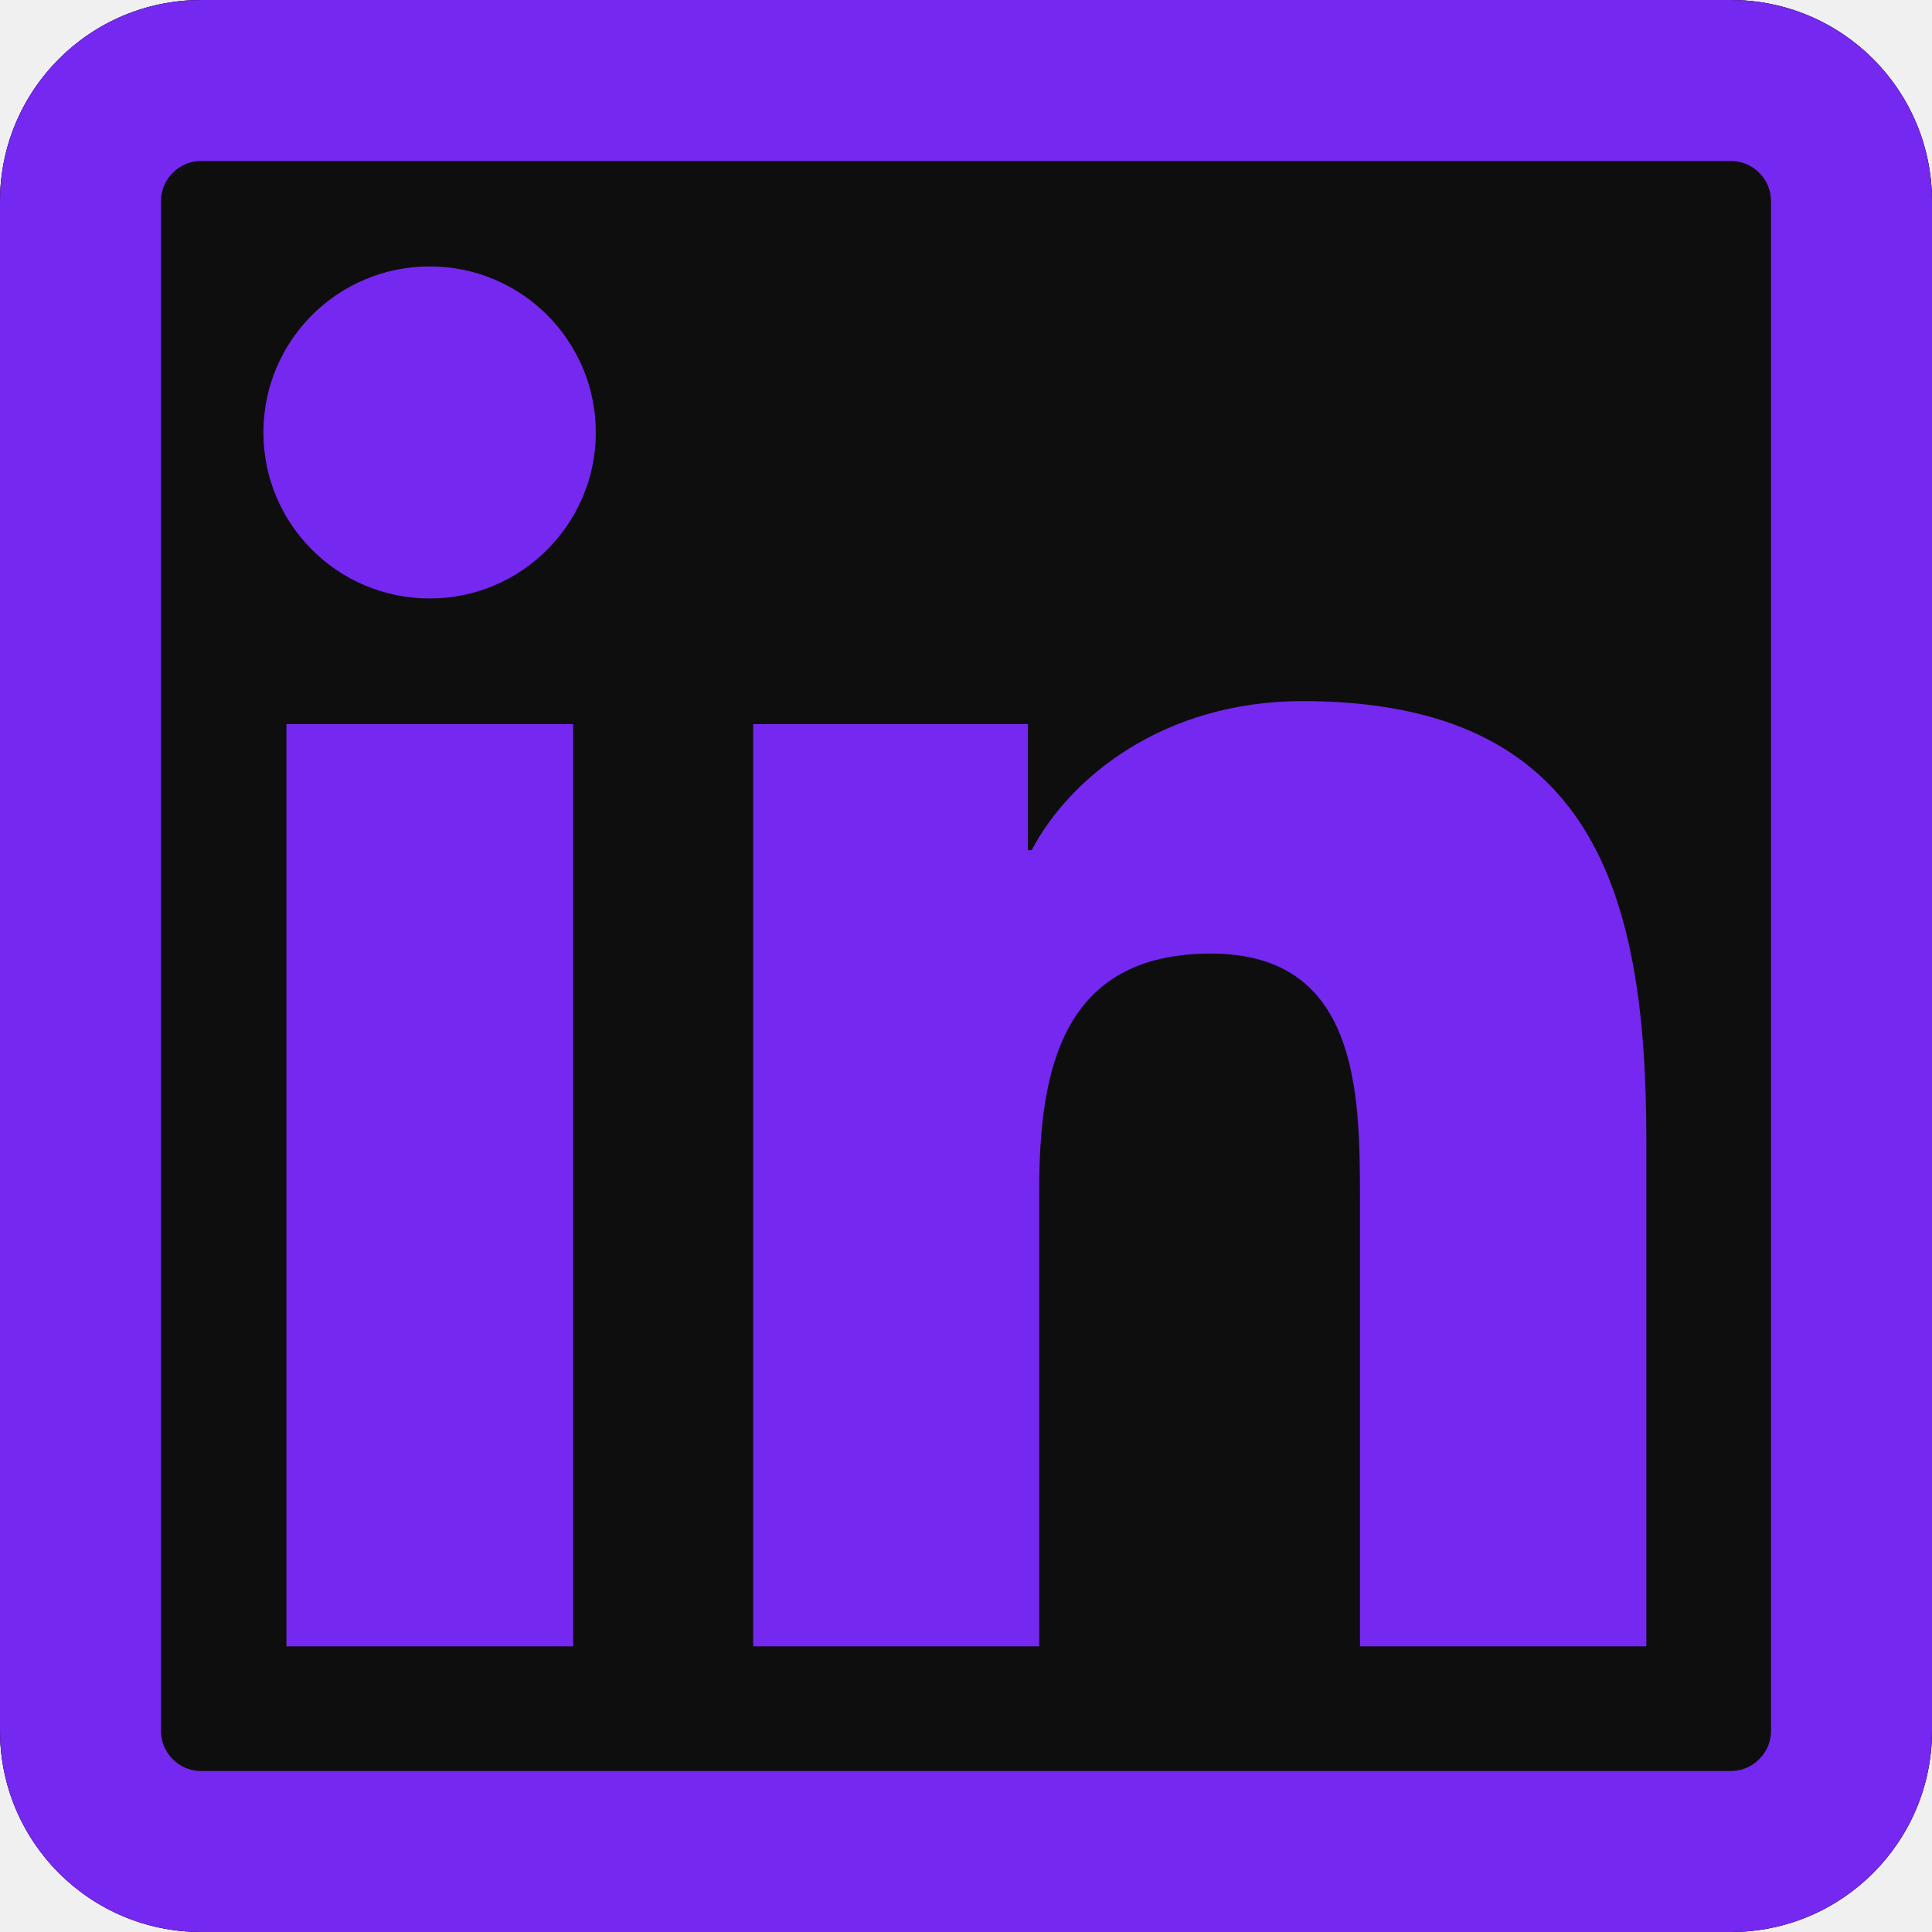
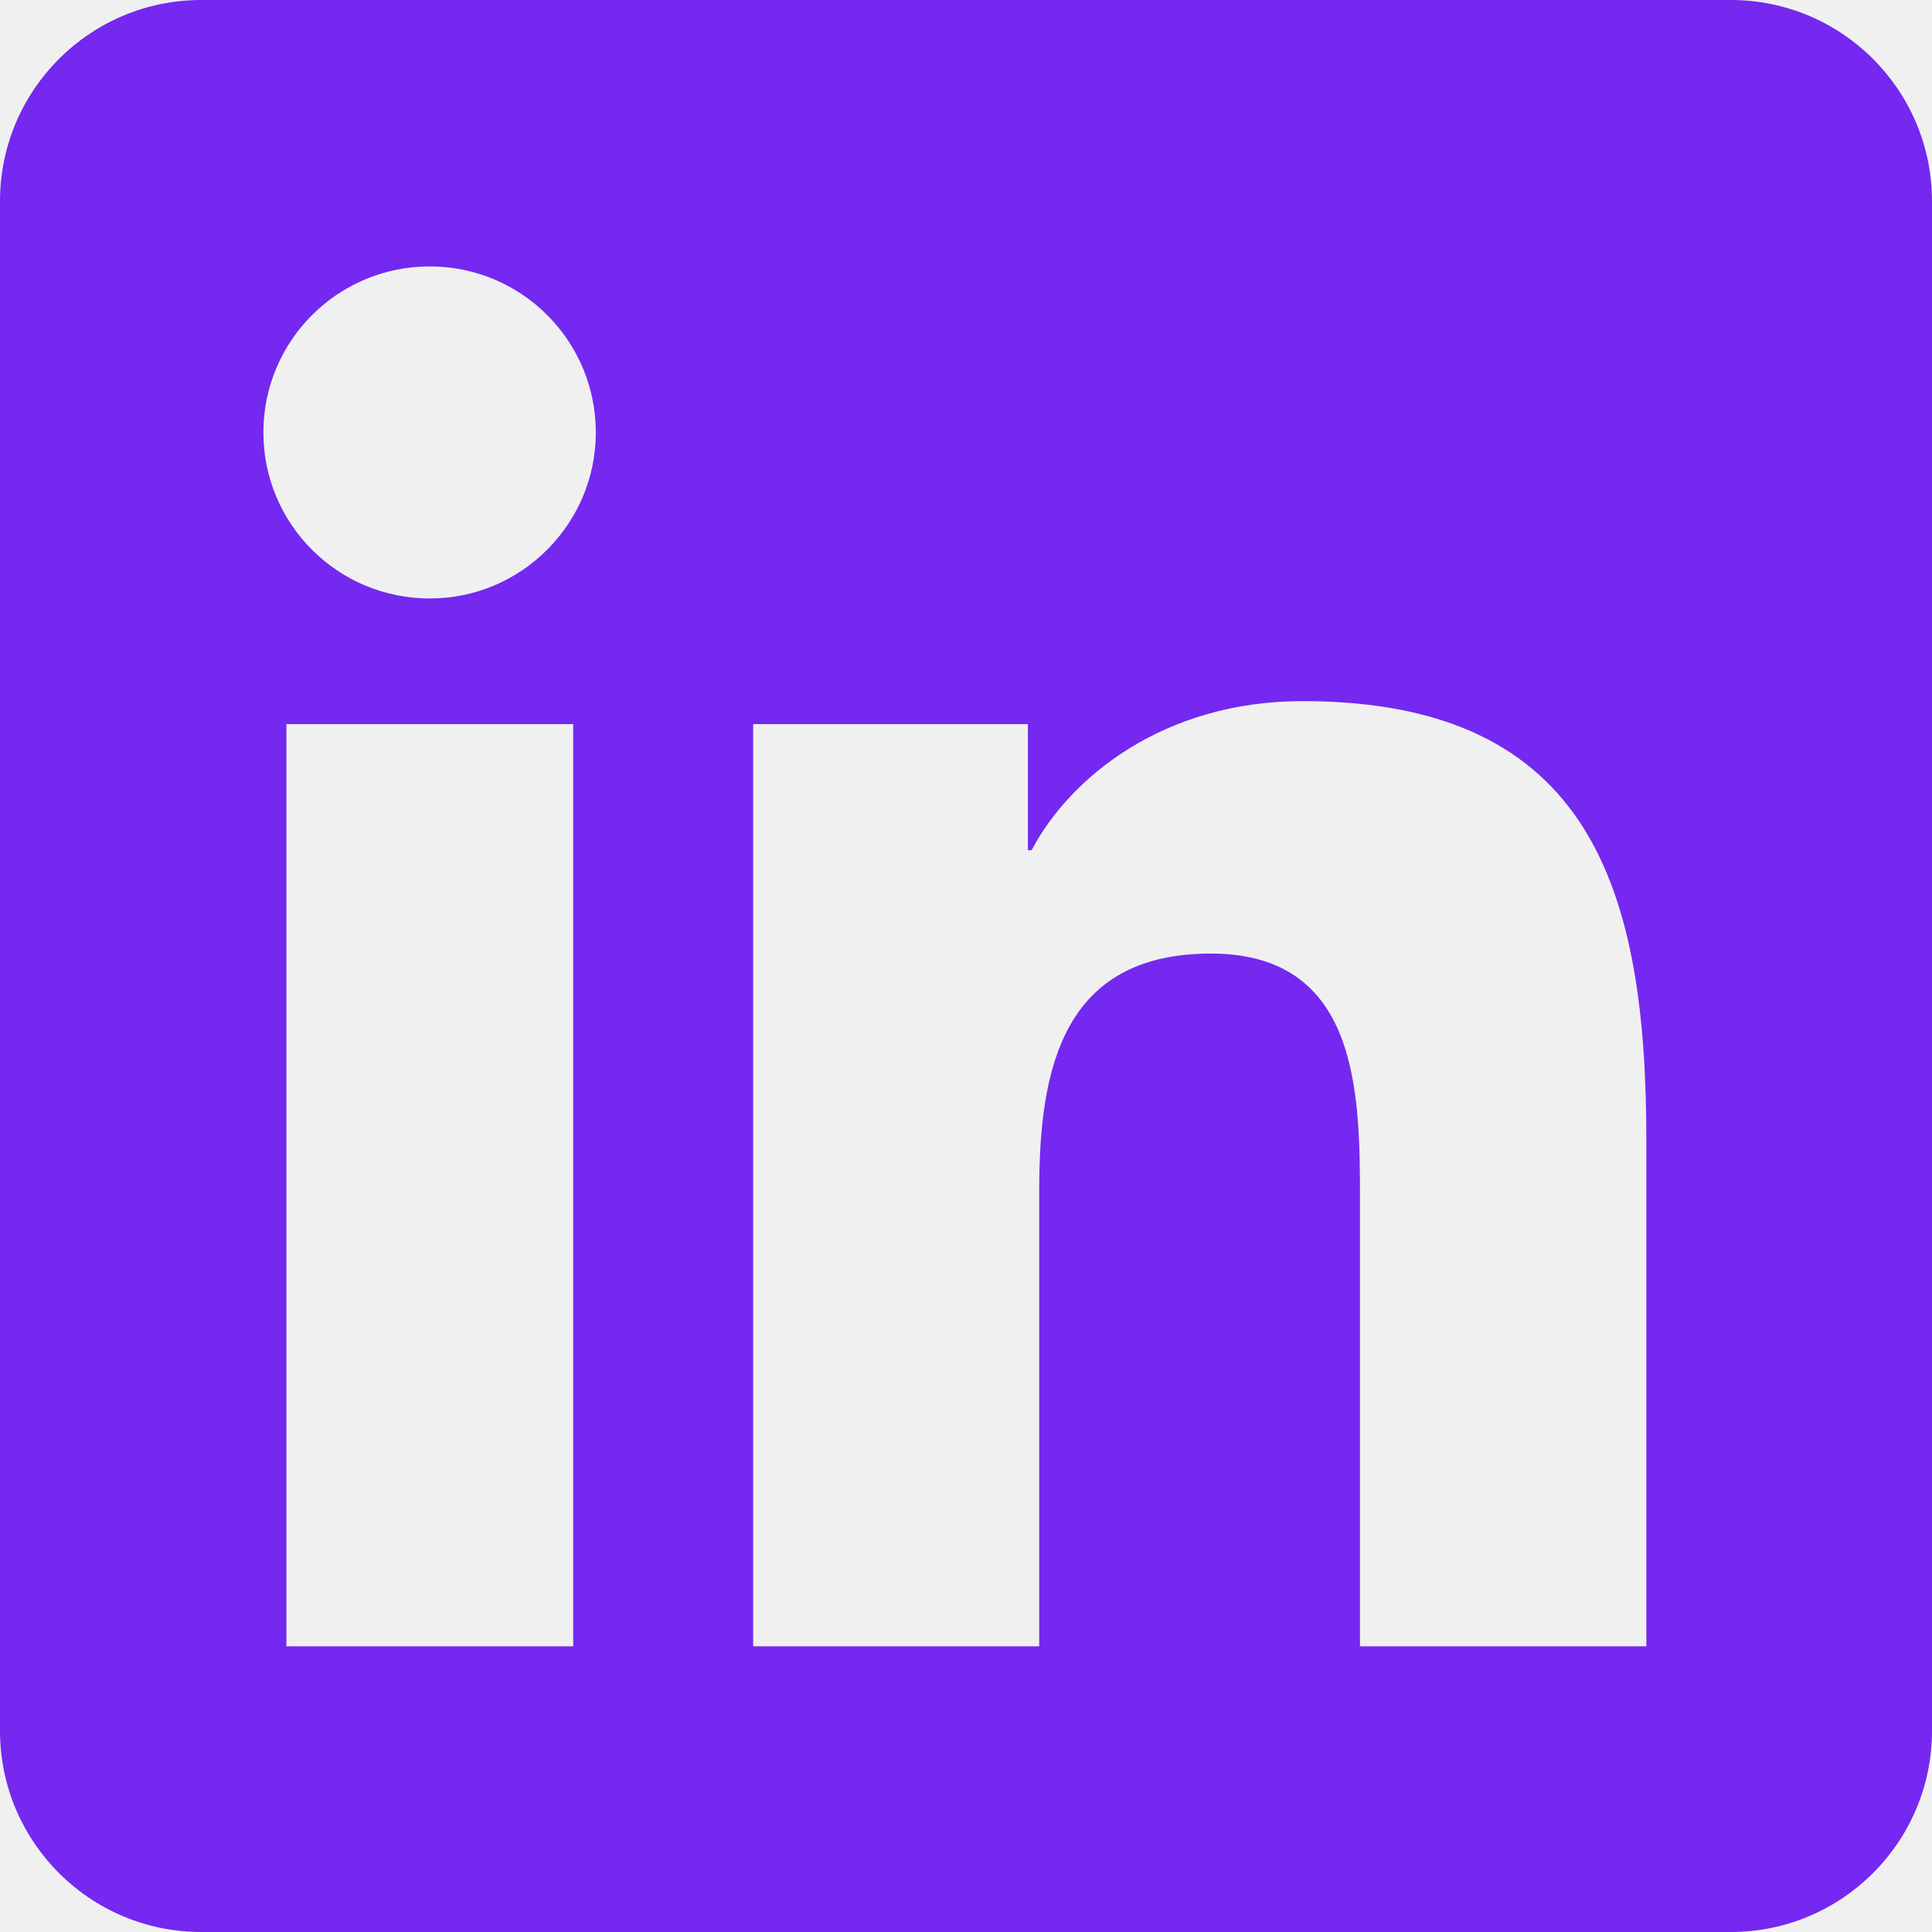
<svg xmlns="http://www.w3.org/2000/svg" width="48" height="48" viewBox="0 0 48 48" fill="none">
  <g clip-path="url(#clip0_101_19)">
-     <rect width="48" height="48" rx="5" fill="#7528F0" />
-     <path d="M44.447 0H3.544C1.584 0 0 1.547 0 3.459V44.531C0 46.444 1.584 48 3.544 48H44.447C46.406 48 48 46.444 48 44.541V3.459C48 1.547 46.406 0 44.447 0ZM14.241 40.903H7.116V17.991H14.241V40.903ZM10.678 14.869C8.391 14.869 6.544 13.022 6.544 10.744C6.544 8.466 8.391 6.619 10.678 6.619C12.956 6.619 14.803 8.466 14.803 10.744C14.803 13.012 12.956 14.869 10.678 14.869ZM40.903 40.903H33.788V29.766C33.788 27.113 33.741 23.691 30.084 23.691C26.381 23.691 25.819 26.587 25.819 29.578V40.903H18.712V17.991H25.538V21.122H25.631C26.578 19.322 28.903 17.419 32.362 17.419C39.572 17.419 40.903 22.163 40.903 28.331V40.903Z" fill="#0E0E0E" />
+     <path d="M44.447 0H3.544C1.584 0 0 1.547 0 3.459V44.531C0 46.444 1.584 48 3.544 48H44.447C46.406 48 48 46.444 48 44.541V3.459C48 1.547 46.406 0 44.447 0ZM14.241 40.903H7.116V17.991H14.241V40.903ZM10.678 14.869C8.391 14.869 6.544 13.022 6.544 10.744C6.544 8.466 8.391 6.619 10.678 6.619C12.956 6.619 14.803 8.466 14.803 10.744C14.803 13.012 12.956 14.869 10.678 14.869ZM40.903 40.903H33.788V29.766C33.788 27.113 33.741 23.691 30.084 23.691C26.381 23.691 25.819 26.587 25.819 29.578V40.903H18.712V17.991H25.538V21.122H25.631C26.578 19.322 28.903 17.419 32.362 17.419C39.572 17.419 40.903 22.163 40.903 28.331V40.903Z" fill="#7528F0" />
  </g>
-   <rect x="2" y="2" width="44" height="44" rx="3" stroke="#7528F0" stroke-width="4" />
  <defs>
    <clipPath id="clip0_101_19">
      <rect width="48" height="48" rx="5" fill="white" />
    </clipPath>
  </defs>
</svg>
